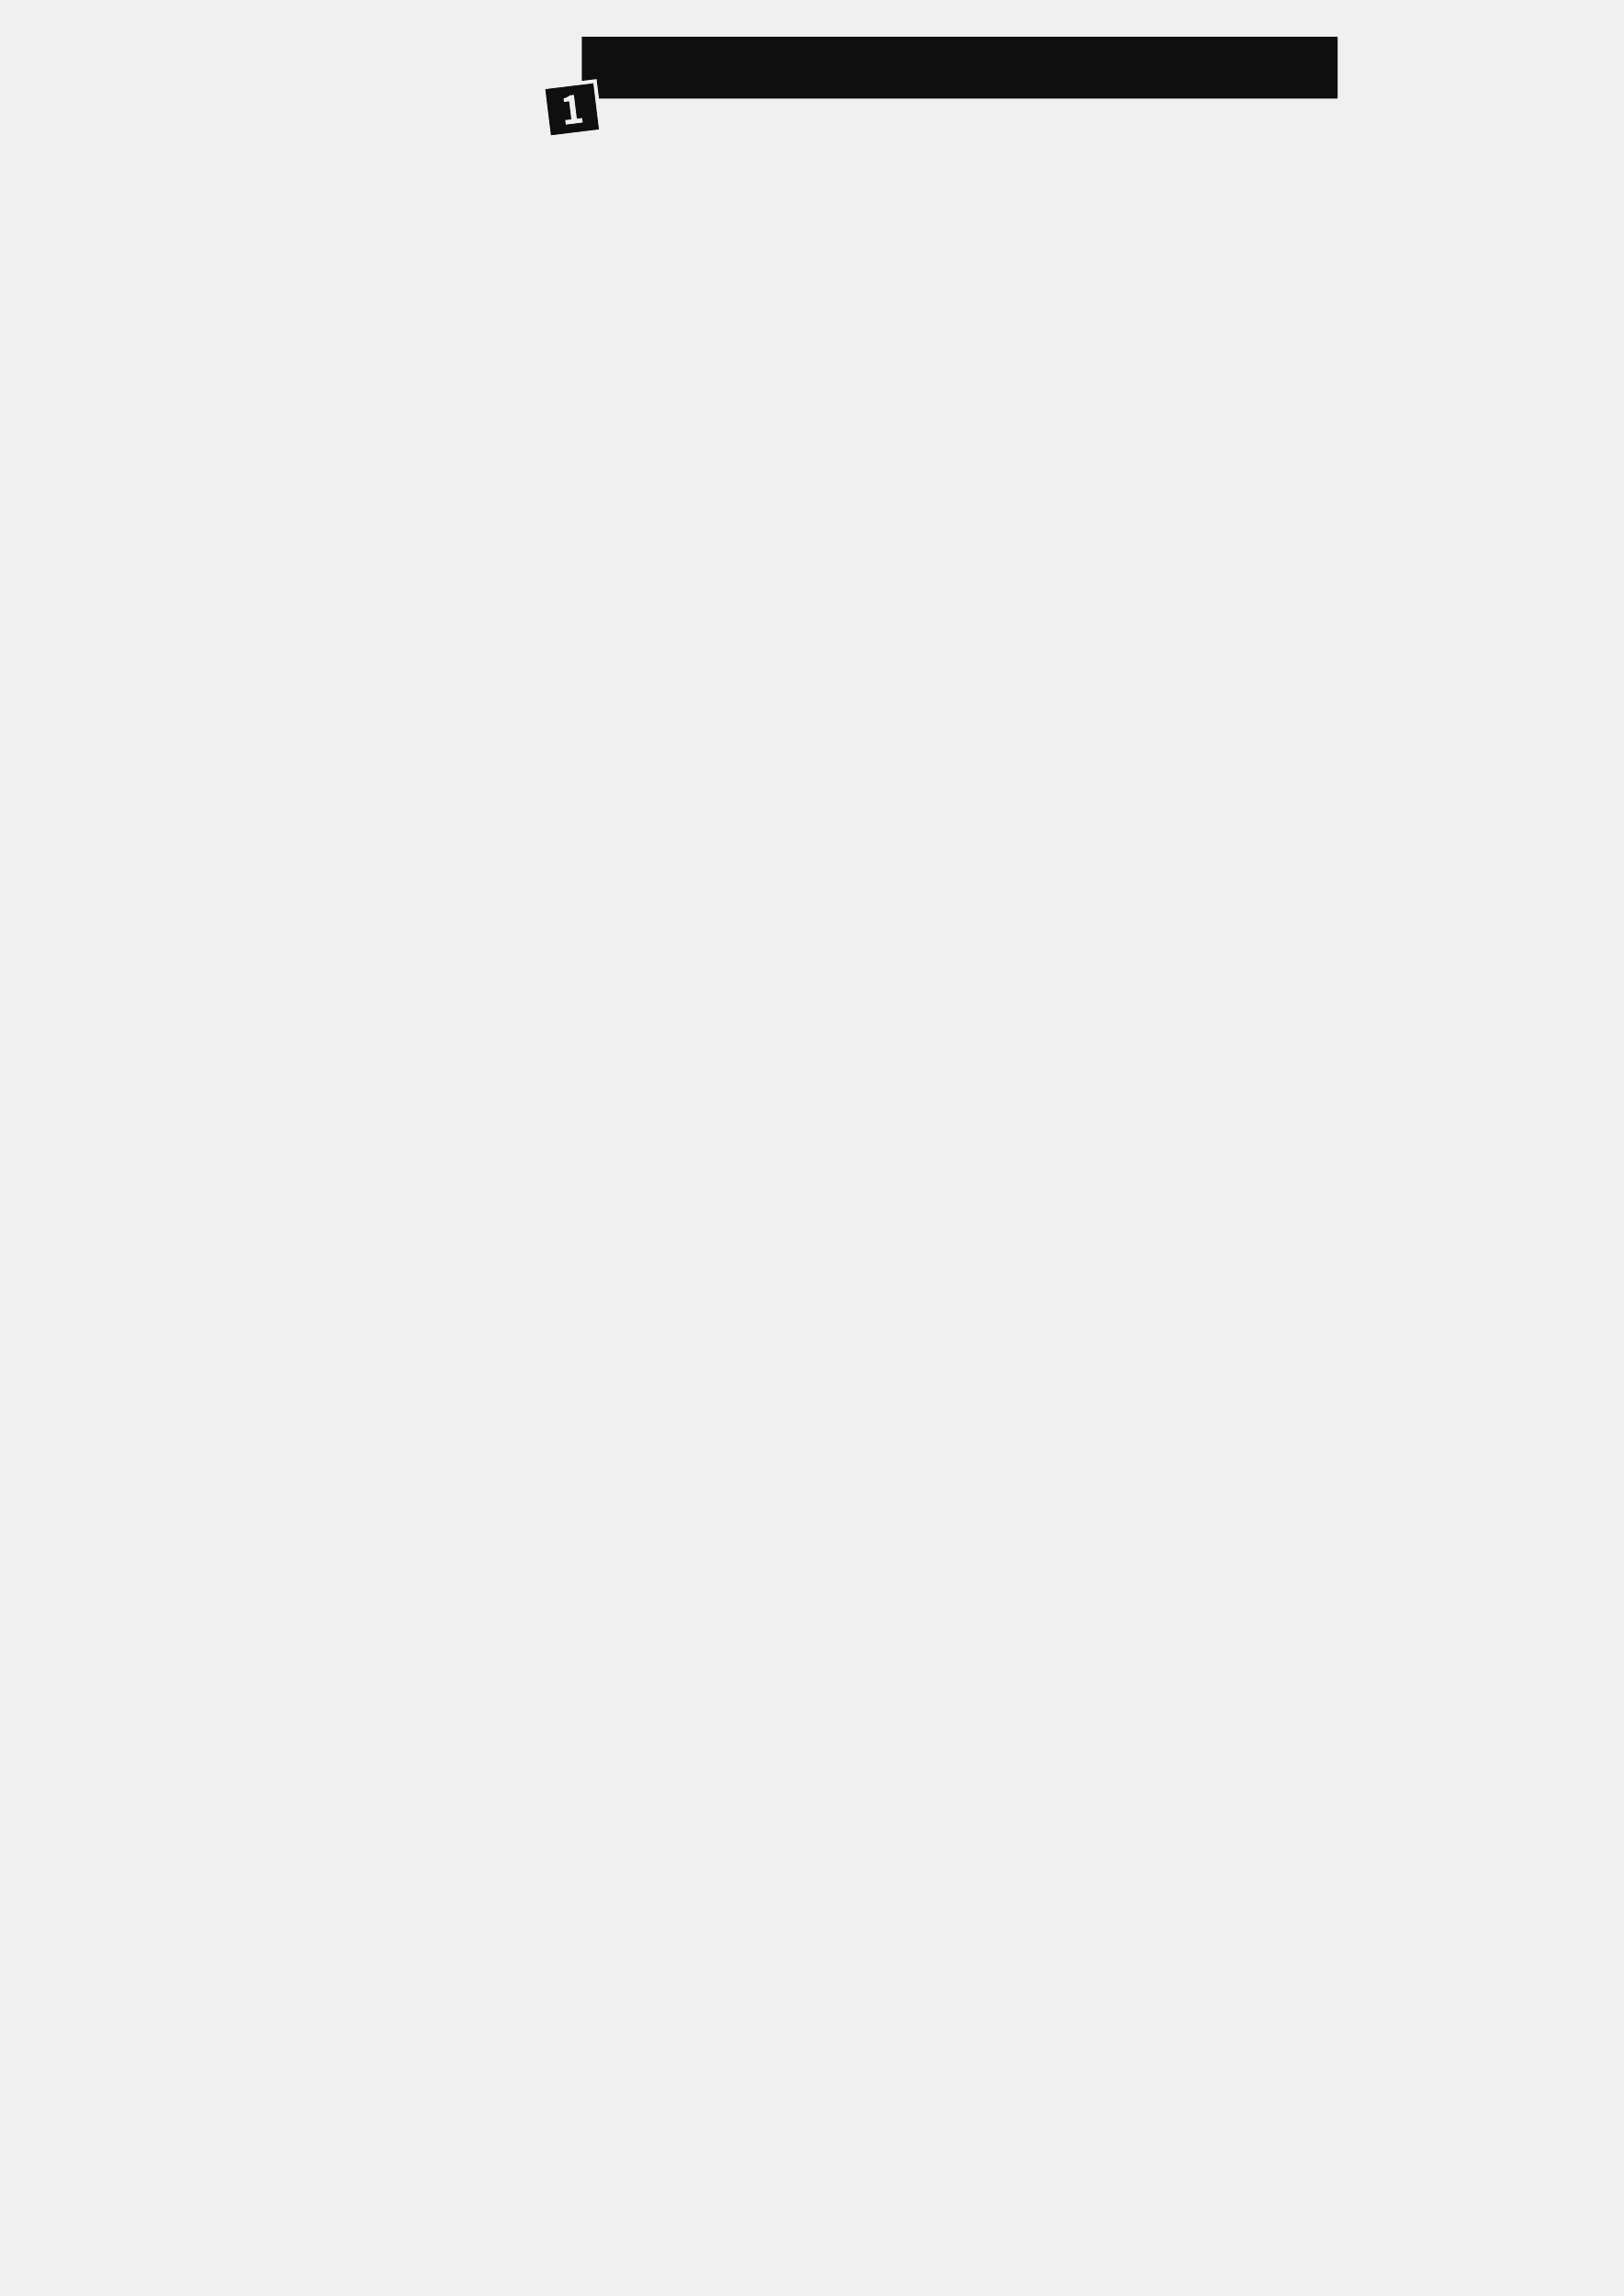
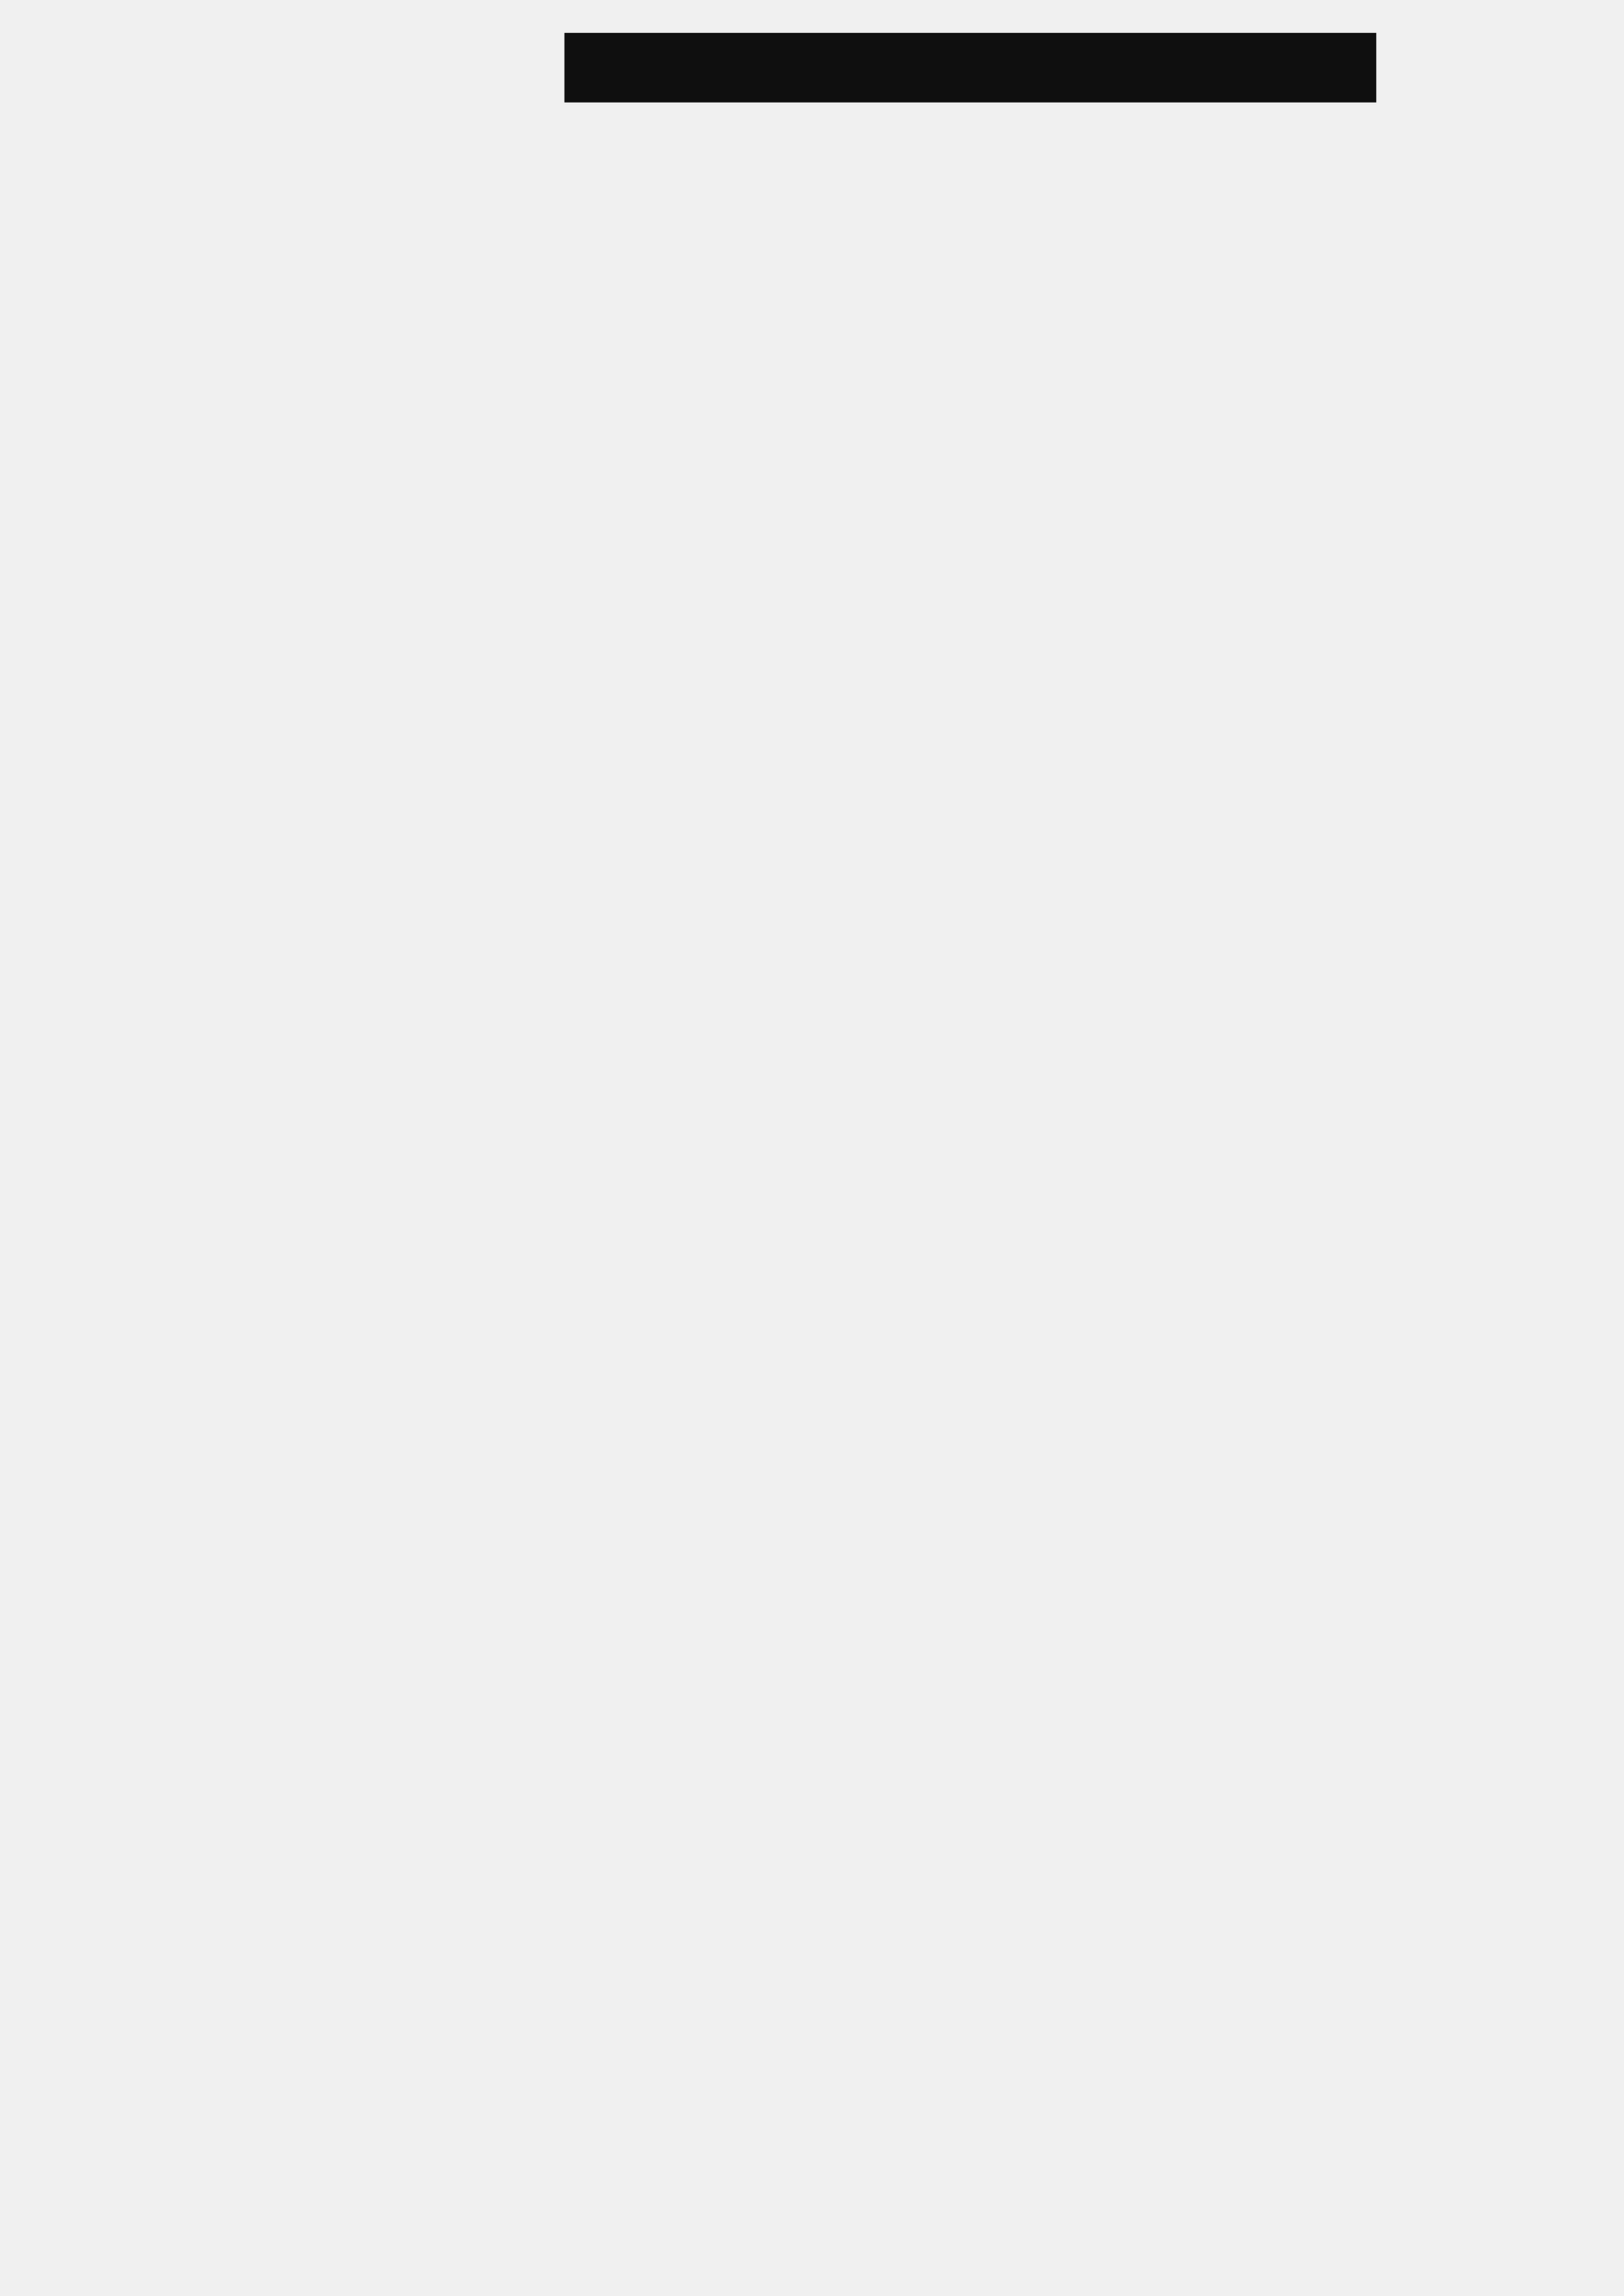
<svg xmlns="http://www.w3.org/2000/svg" width="840" height="1188" viewBox="0 0 840 1188" fill="none">
  <g style="mix-blend-mode:difference">
-     <rect x="301" y="19" width="391" height="32" fill="white" />
-     <rect x="281" y="45.27" width="27" height="26" transform="rotate(-6.95605 281 45.27)" fill="white" />
-     <rect x="281" y="45.27" width="27" height="26" transform="rotate(-6.95605 281 45.27)" stroke="black" stroke-width="2" />
-     <path d="M292.656 64.5L292.366 62.118L295.542 61.73L294.411 52.459L291.731 52.786L291.508 50.959C292.233 50.737 292.849 50.5 293.356 50.25C293.874 49.986 294.346 49.673 294.772 49.312L296.936 49.048L298.44 61.376L301.2 61.04L301.491 63.422L292.656 64.5Z" fill="black" />
+     <rect x="292" y="17" width="420" height="36" fill="white" />
  </g>
</svg>
